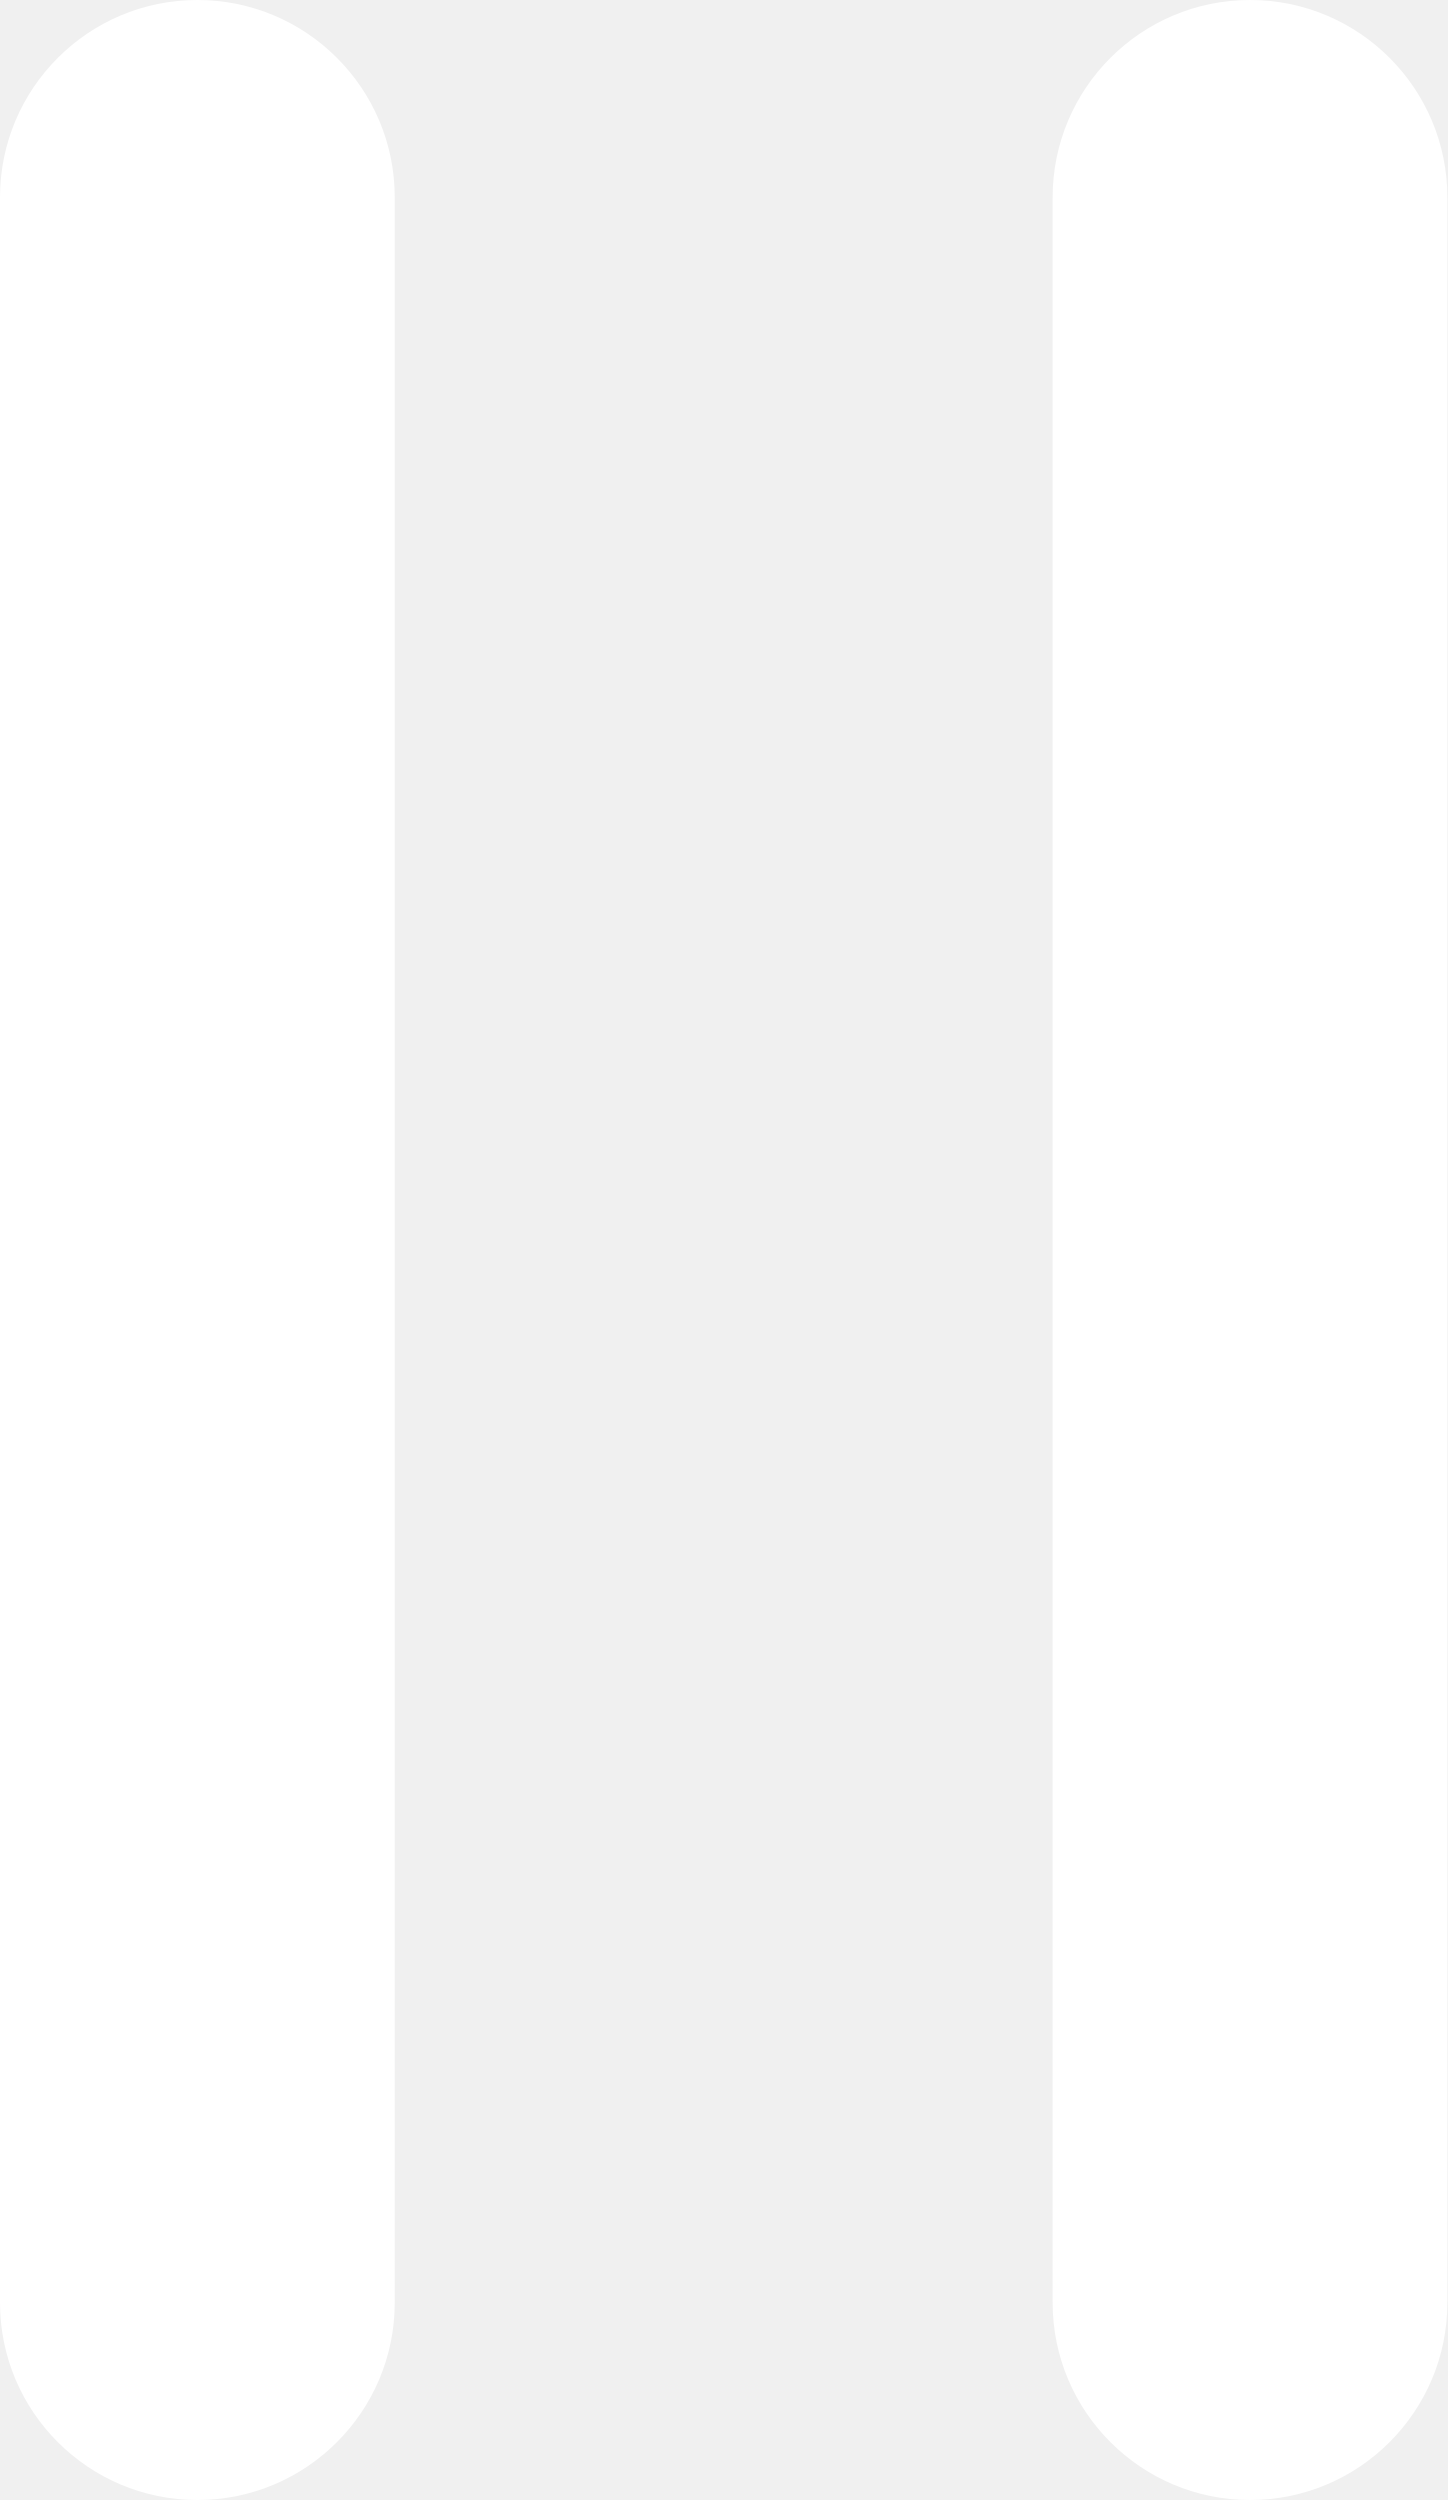
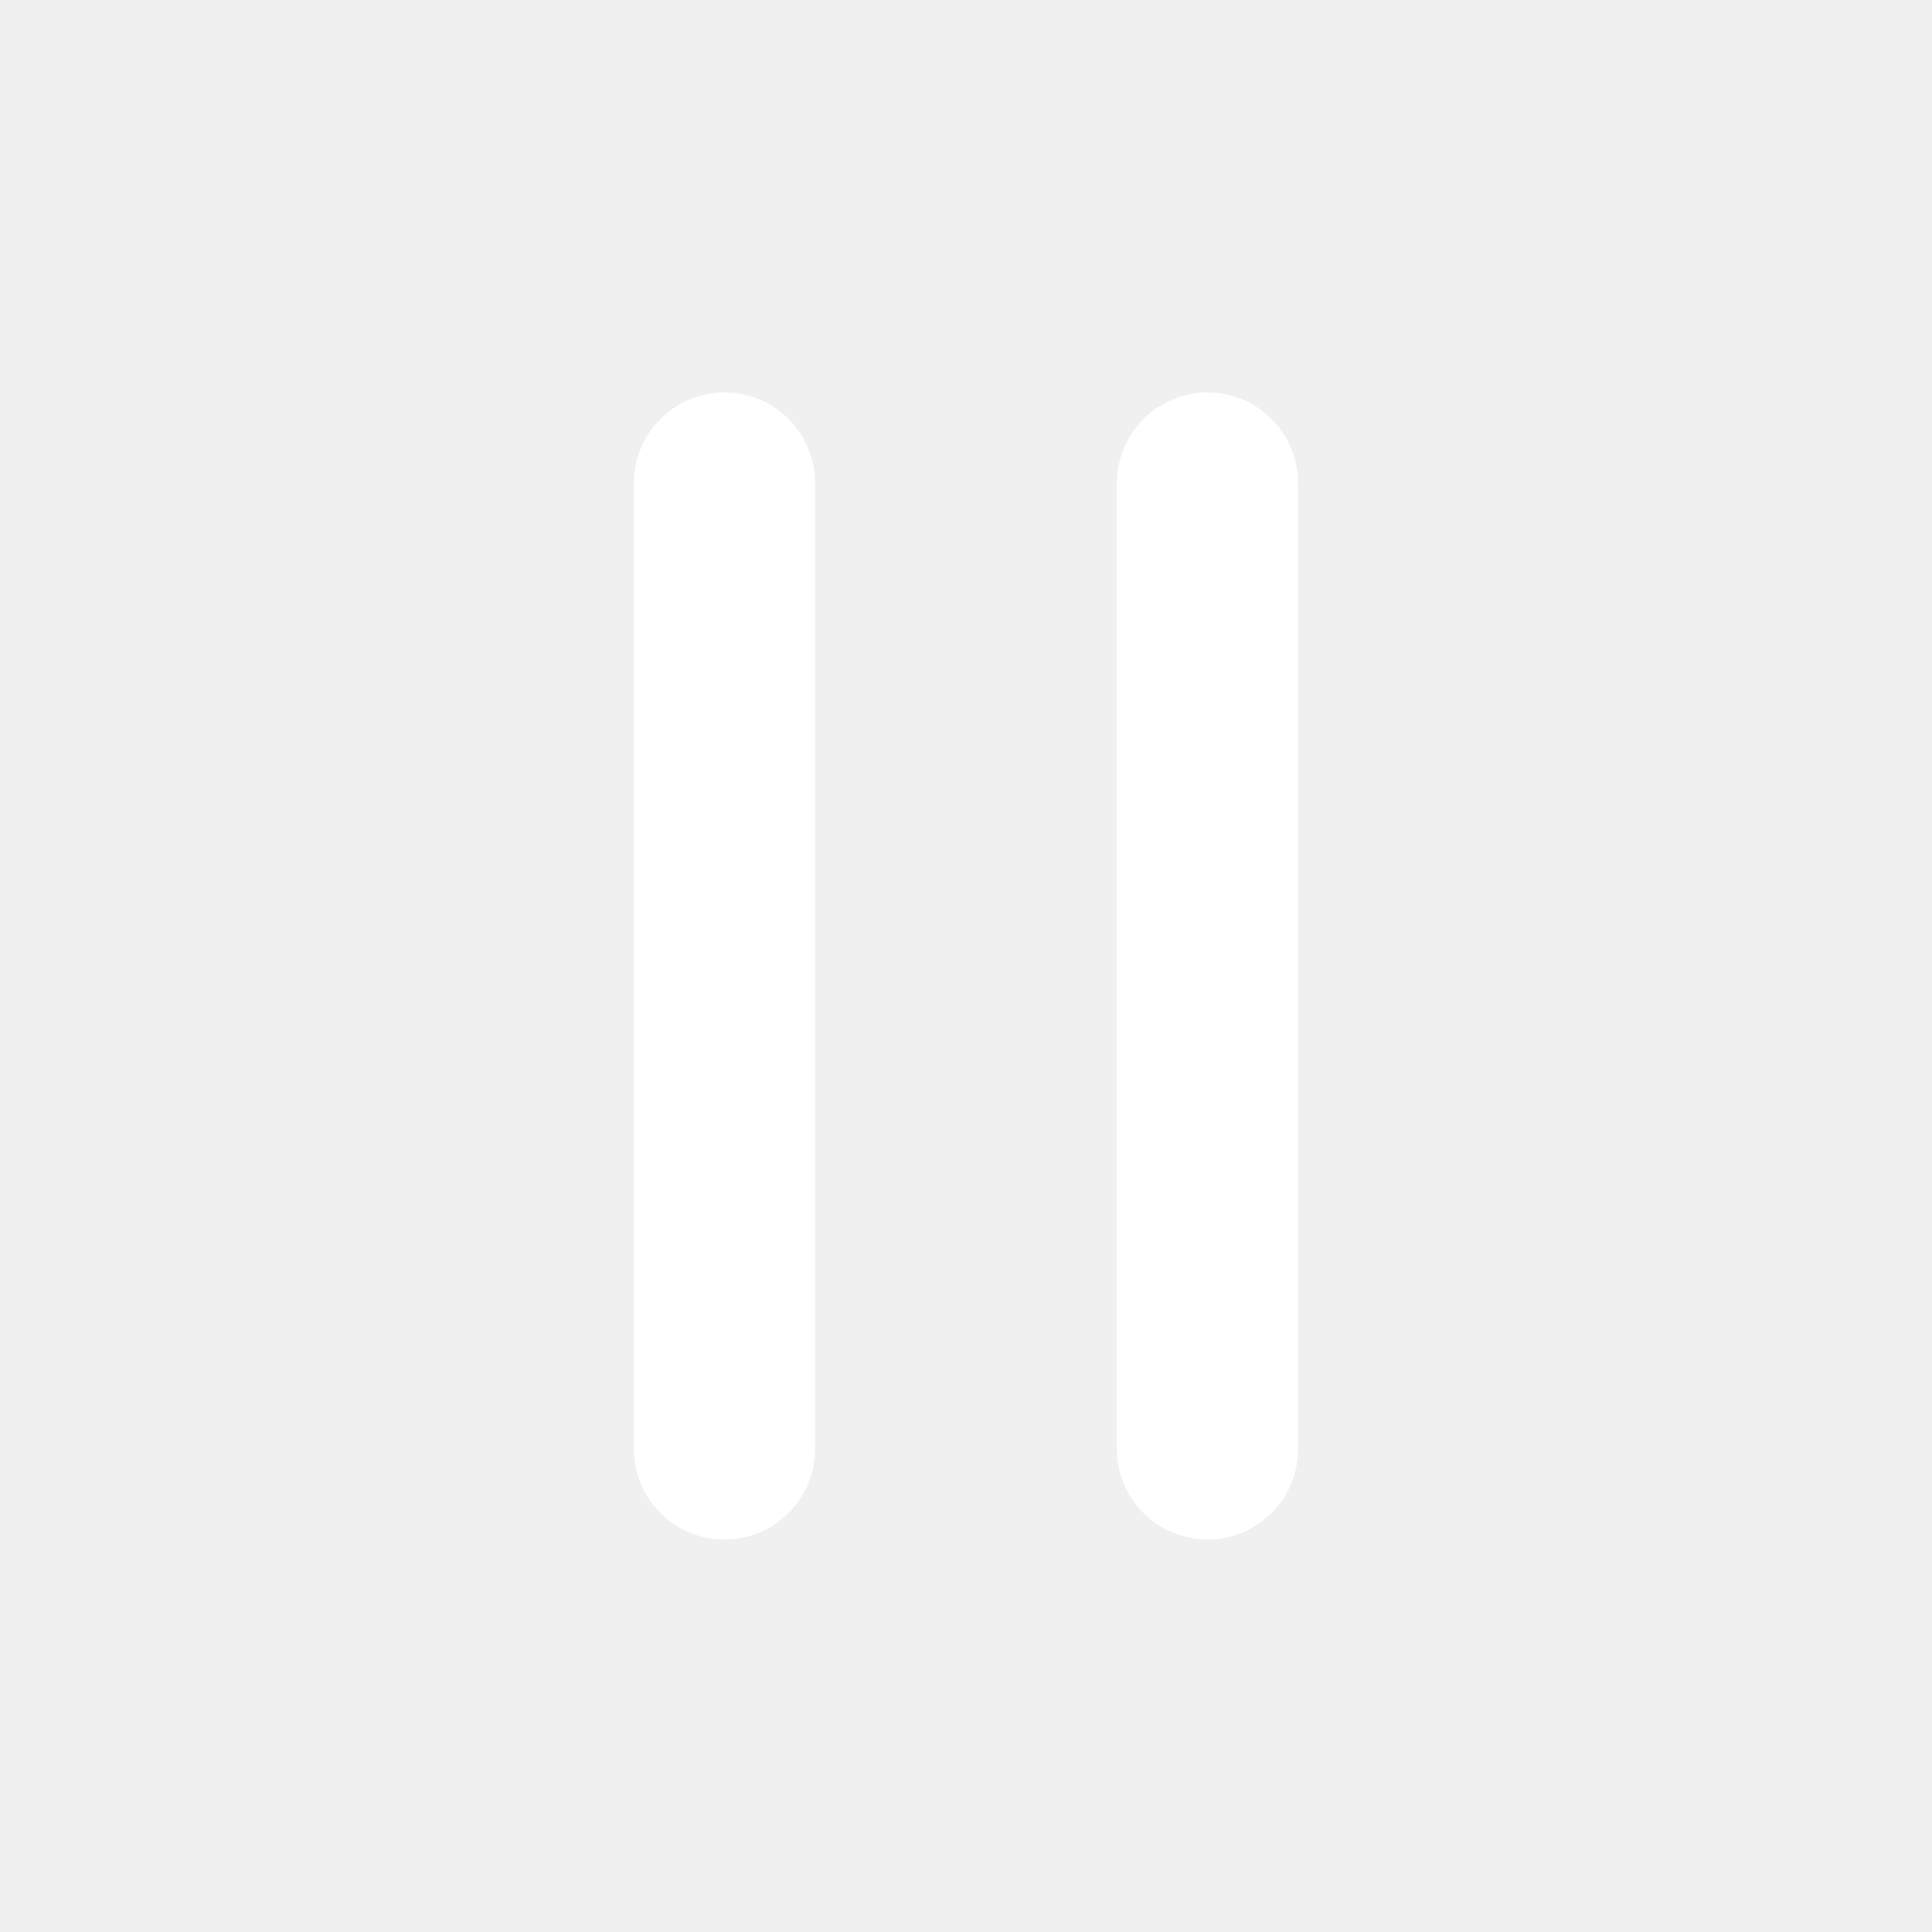
- <svg xmlns="http://www.w3.org/2000/svg" width="11" height="19" viewBox="0 0 11 19" fill="none">
-   <path fill-rule="evenodd" clip-rule="evenodd" d="M1.5 0C0.672 0 0 0.672 0 1.5V17.5C0 18.328 0.672 19 1.5 19C2.328 19 3 18.328 3 17.5V1.5C3 0.672 2.328 0 1.5 0ZM9.5 0C8.672 0 8 0.672 8 1.5V17.5C8 18.328 8.672 19 9.5 19C10.328 19 11 18.328 11 17.5V1.5C11 0.672 10.328 0 9.5 0Z" fill="white" />
+ <svg xmlns="http://www.w3.org/2000/svg" width="32" height="32" viewBox="0 0 32 32" fill="none">
+   <path fill-rule="evenodd" clip-rule="evenodd" d="M12 6.5C11.172 6.5 10.5 7.172 10.5 8V24C10.5 24.828 11.172 25.5 12 25.5C12.828 25.5 13.5 24.828 13.5 24V8C13.5 7.172 12.828 6.5 12 6.5ZM20 6.5C19.172 6.5 18.5 7.172 18.5 8V24C18.5 24.828 19.172 25.5 20 25.5C20.828 25.5 21.5 24.828 21.5 24V8C21.5 7.172 20.828 6.5 20 6.5Z" fill="white" />
</svg>
